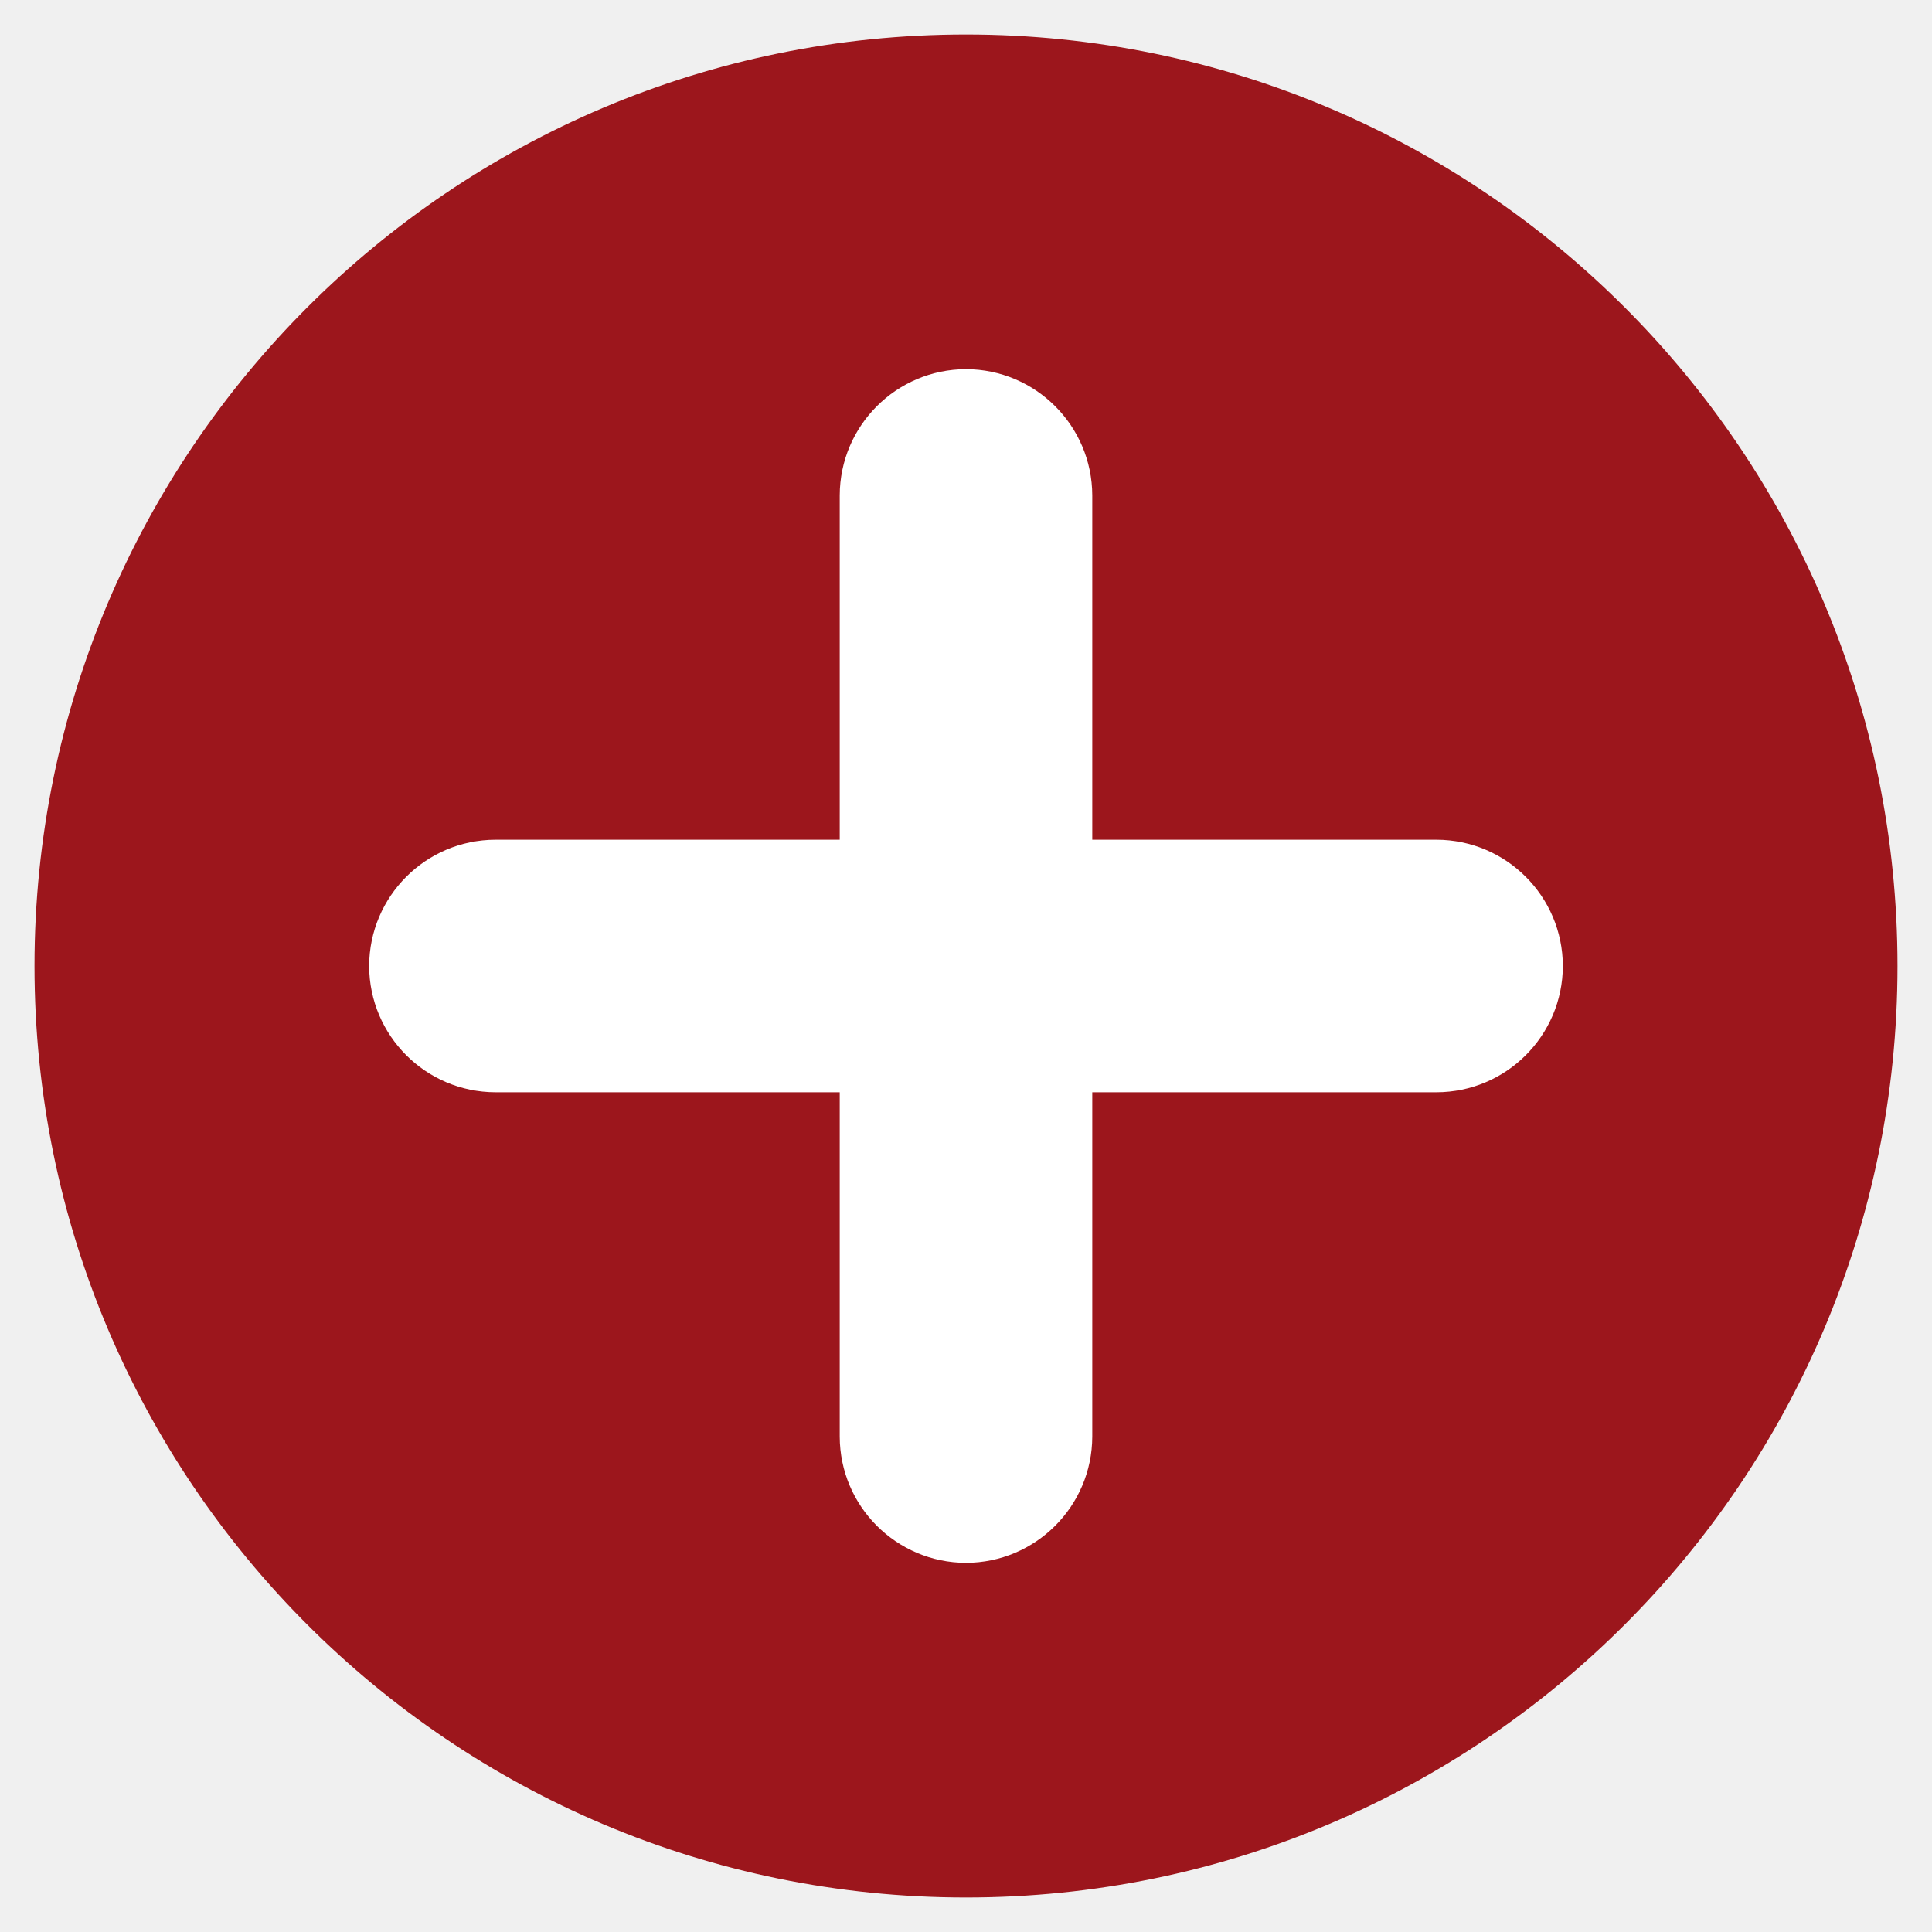
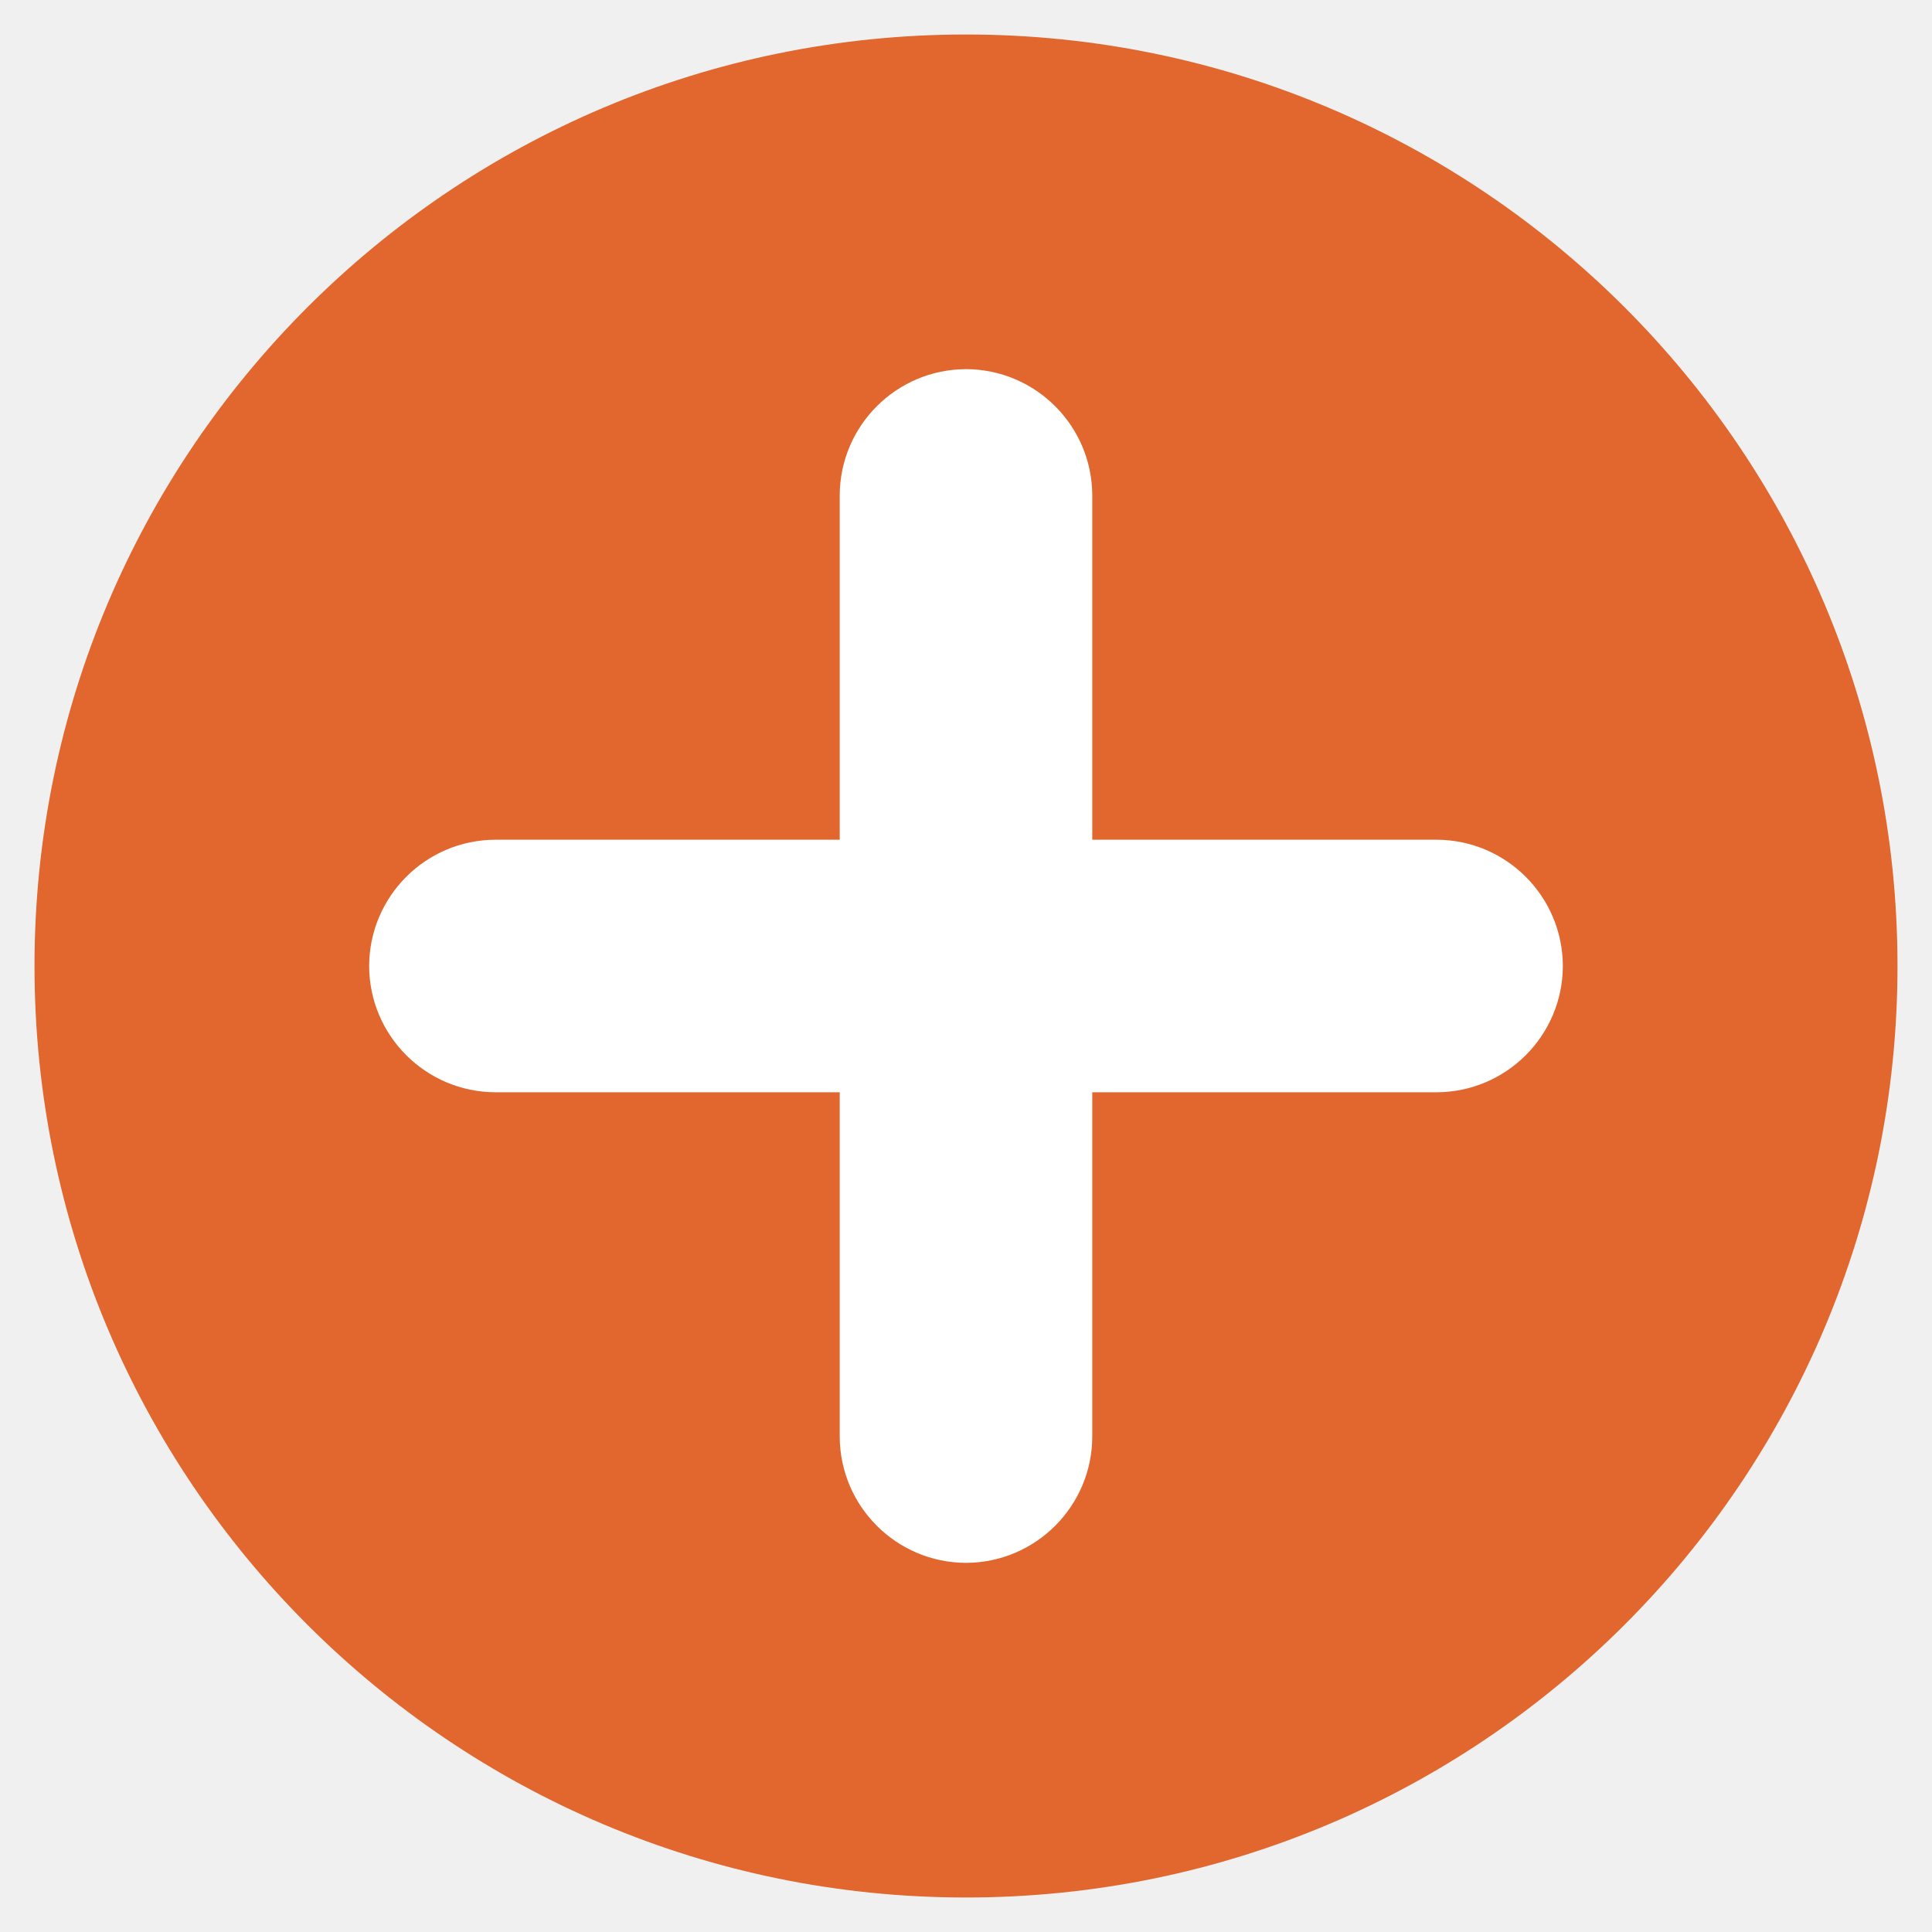
<svg xmlns="http://www.w3.org/2000/svg" viewBox="0 0 56 56">
-   <circle cx="28" cy="28" r="27" style="fill:#9c161c" />
+   <circle cx="28" cy="28" r="27" style="fill:#e1672e" />
  <path d="M28,45.3h0a3.67,3.67,0,0,1-3.66-3.66V14.36A3.67,3.67,0,0,1,28,10.7h0a3.67,3.67,0,0,1,3.66,3.66V41.64A3.67,3.67,0,0,1,28,45.3Z" style="fill:#fff" />
  <path d="M10.7,28h0a3.67,3.67,0,0,1,3.66-3.66H41.64A3.67,3.67,0,0,1,45.3,28h0a3.67,3.67,0,0,1-3.66,3.66H14.36A3.67,3.67,0,0,1,10.7,28Z" style="fill:#fff" />
</svg>
